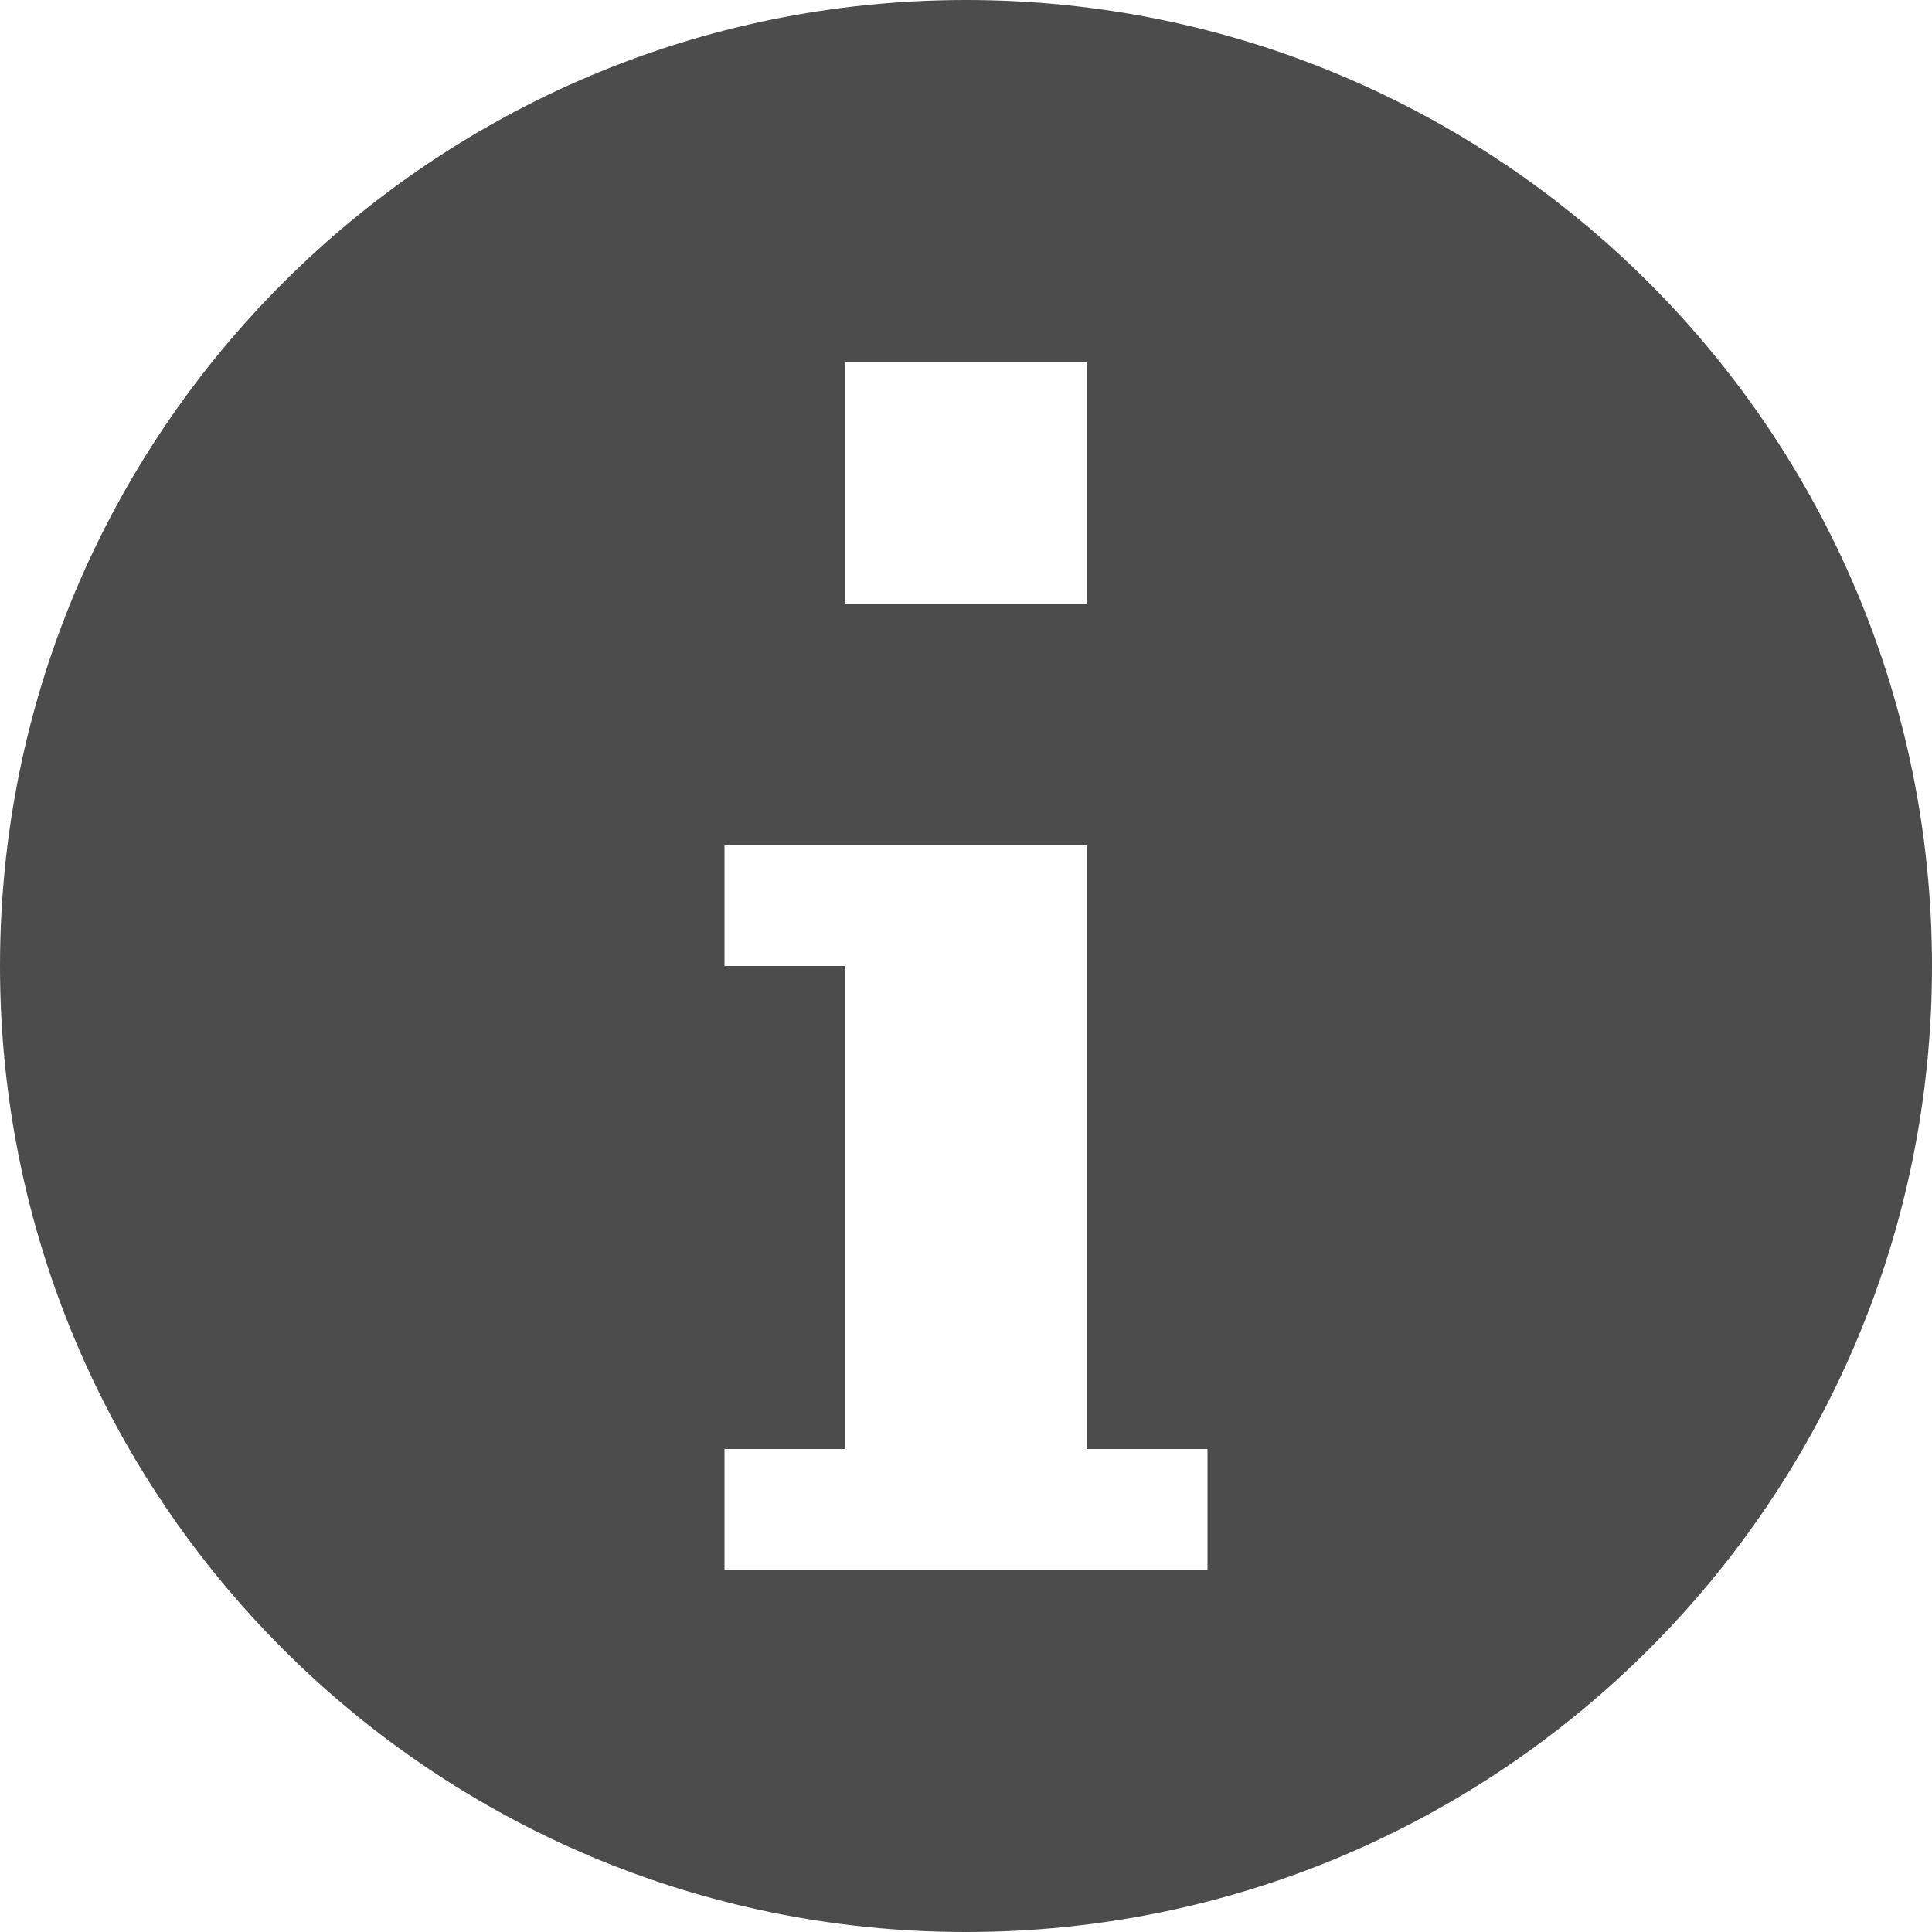
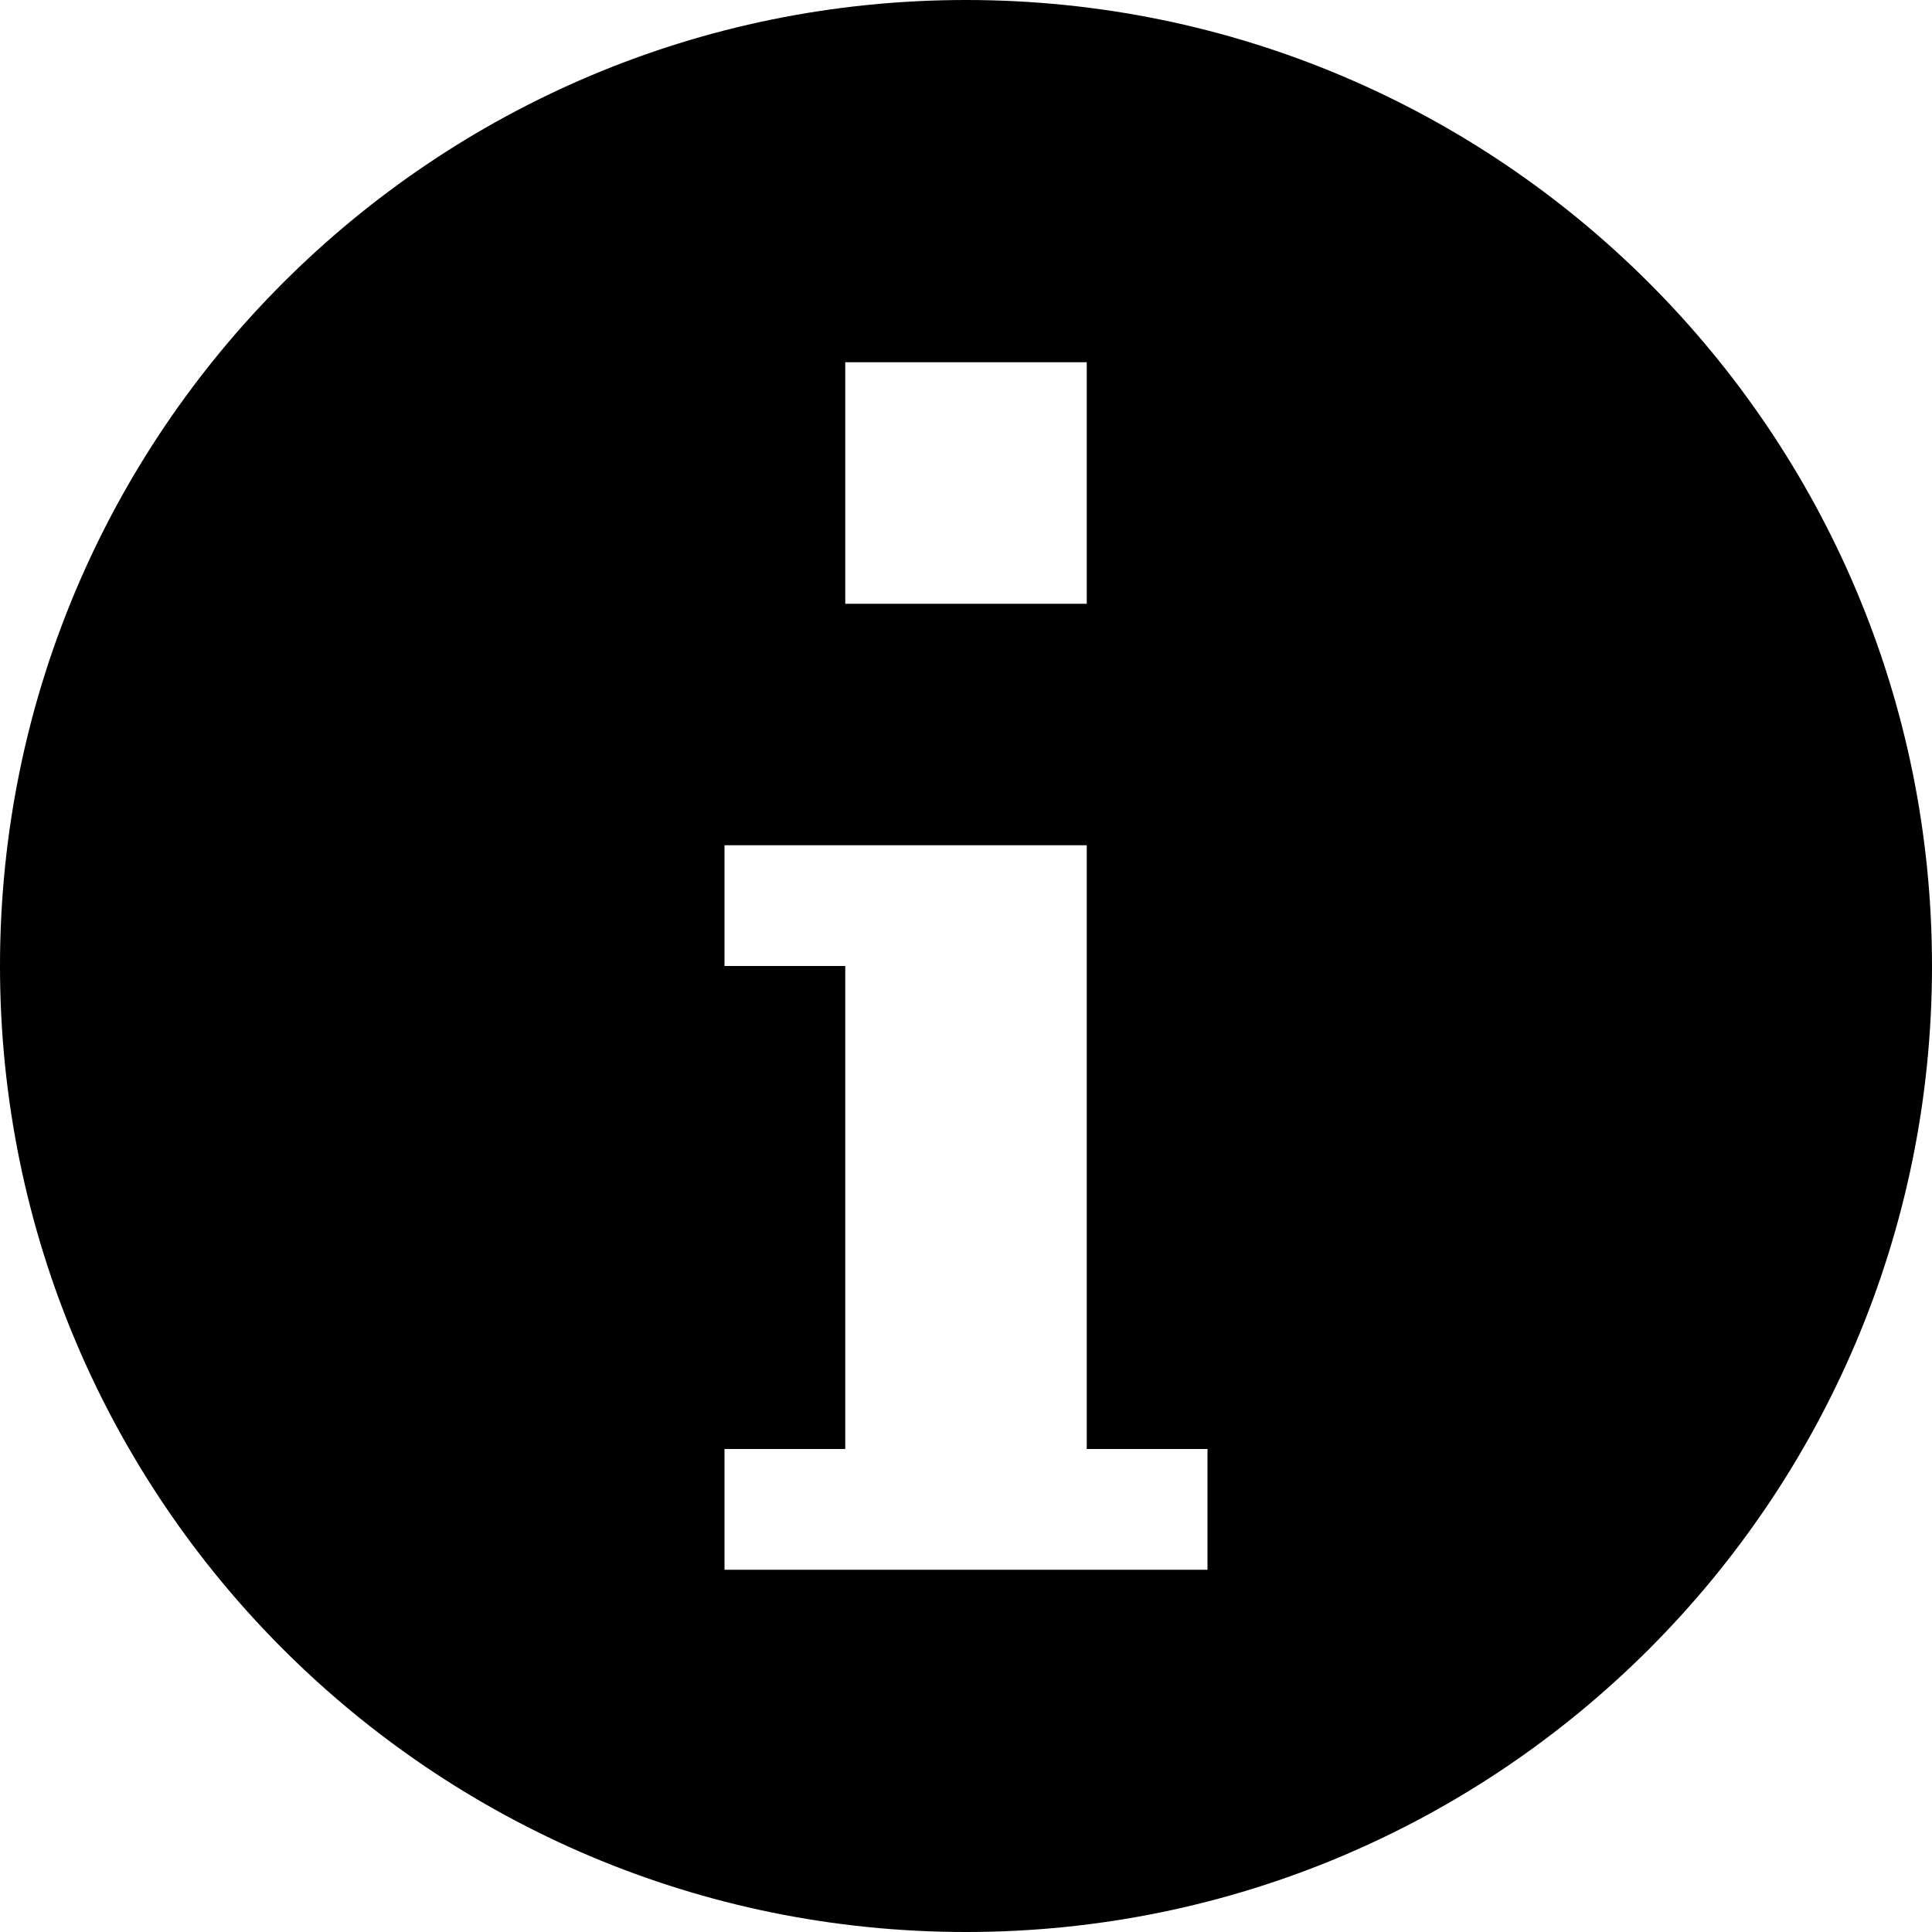
- <svg xmlns="http://www.w3.org/2000/svg" fill="#4c4c4c" viewBox="0 0 512 512">
+ <svg xmlns="http://www.w3.org/2000/svg" fill="#000000" viewBox="0 0 512 512">
  <path d="m256,0c-141.385,0-256,114.615-256,256s114.615,256 256,256 256-114.615 256-256-114.615-256-256-256zm-32,96h64v64h-64v-64zm96,320h-128v-32h32v-128h-32v-32h96v160h32v32z" />
</svg>
